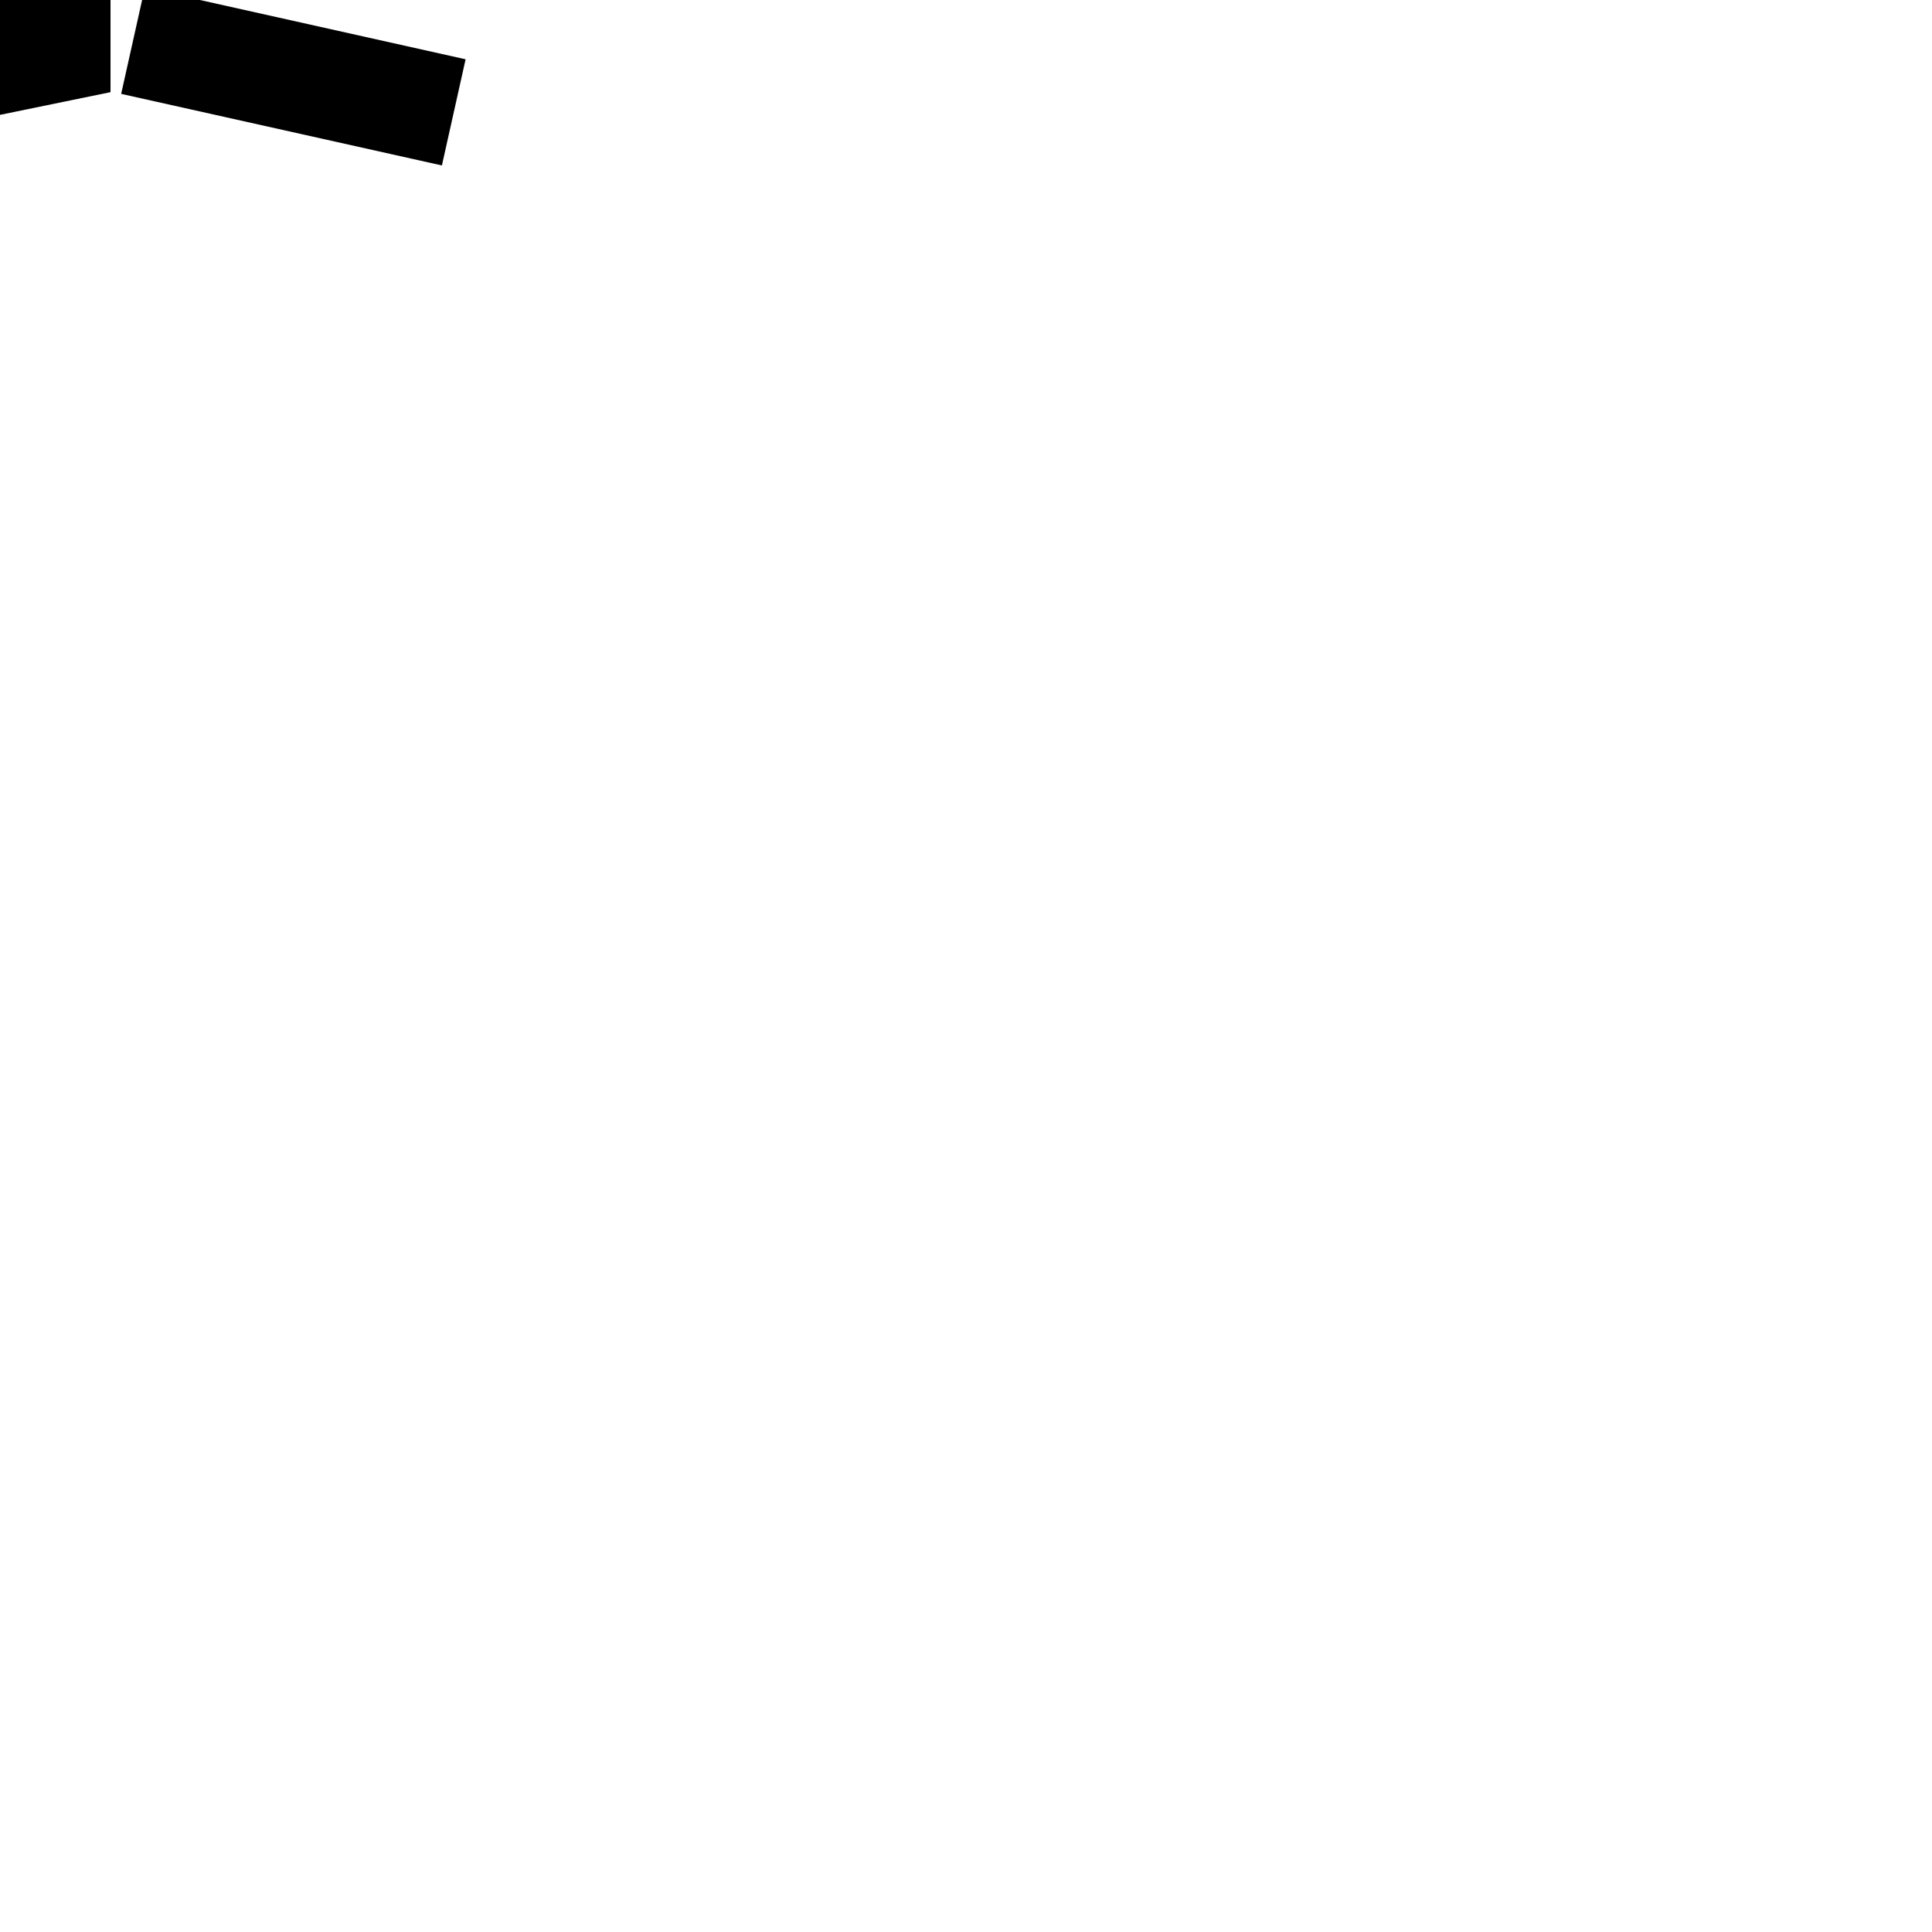
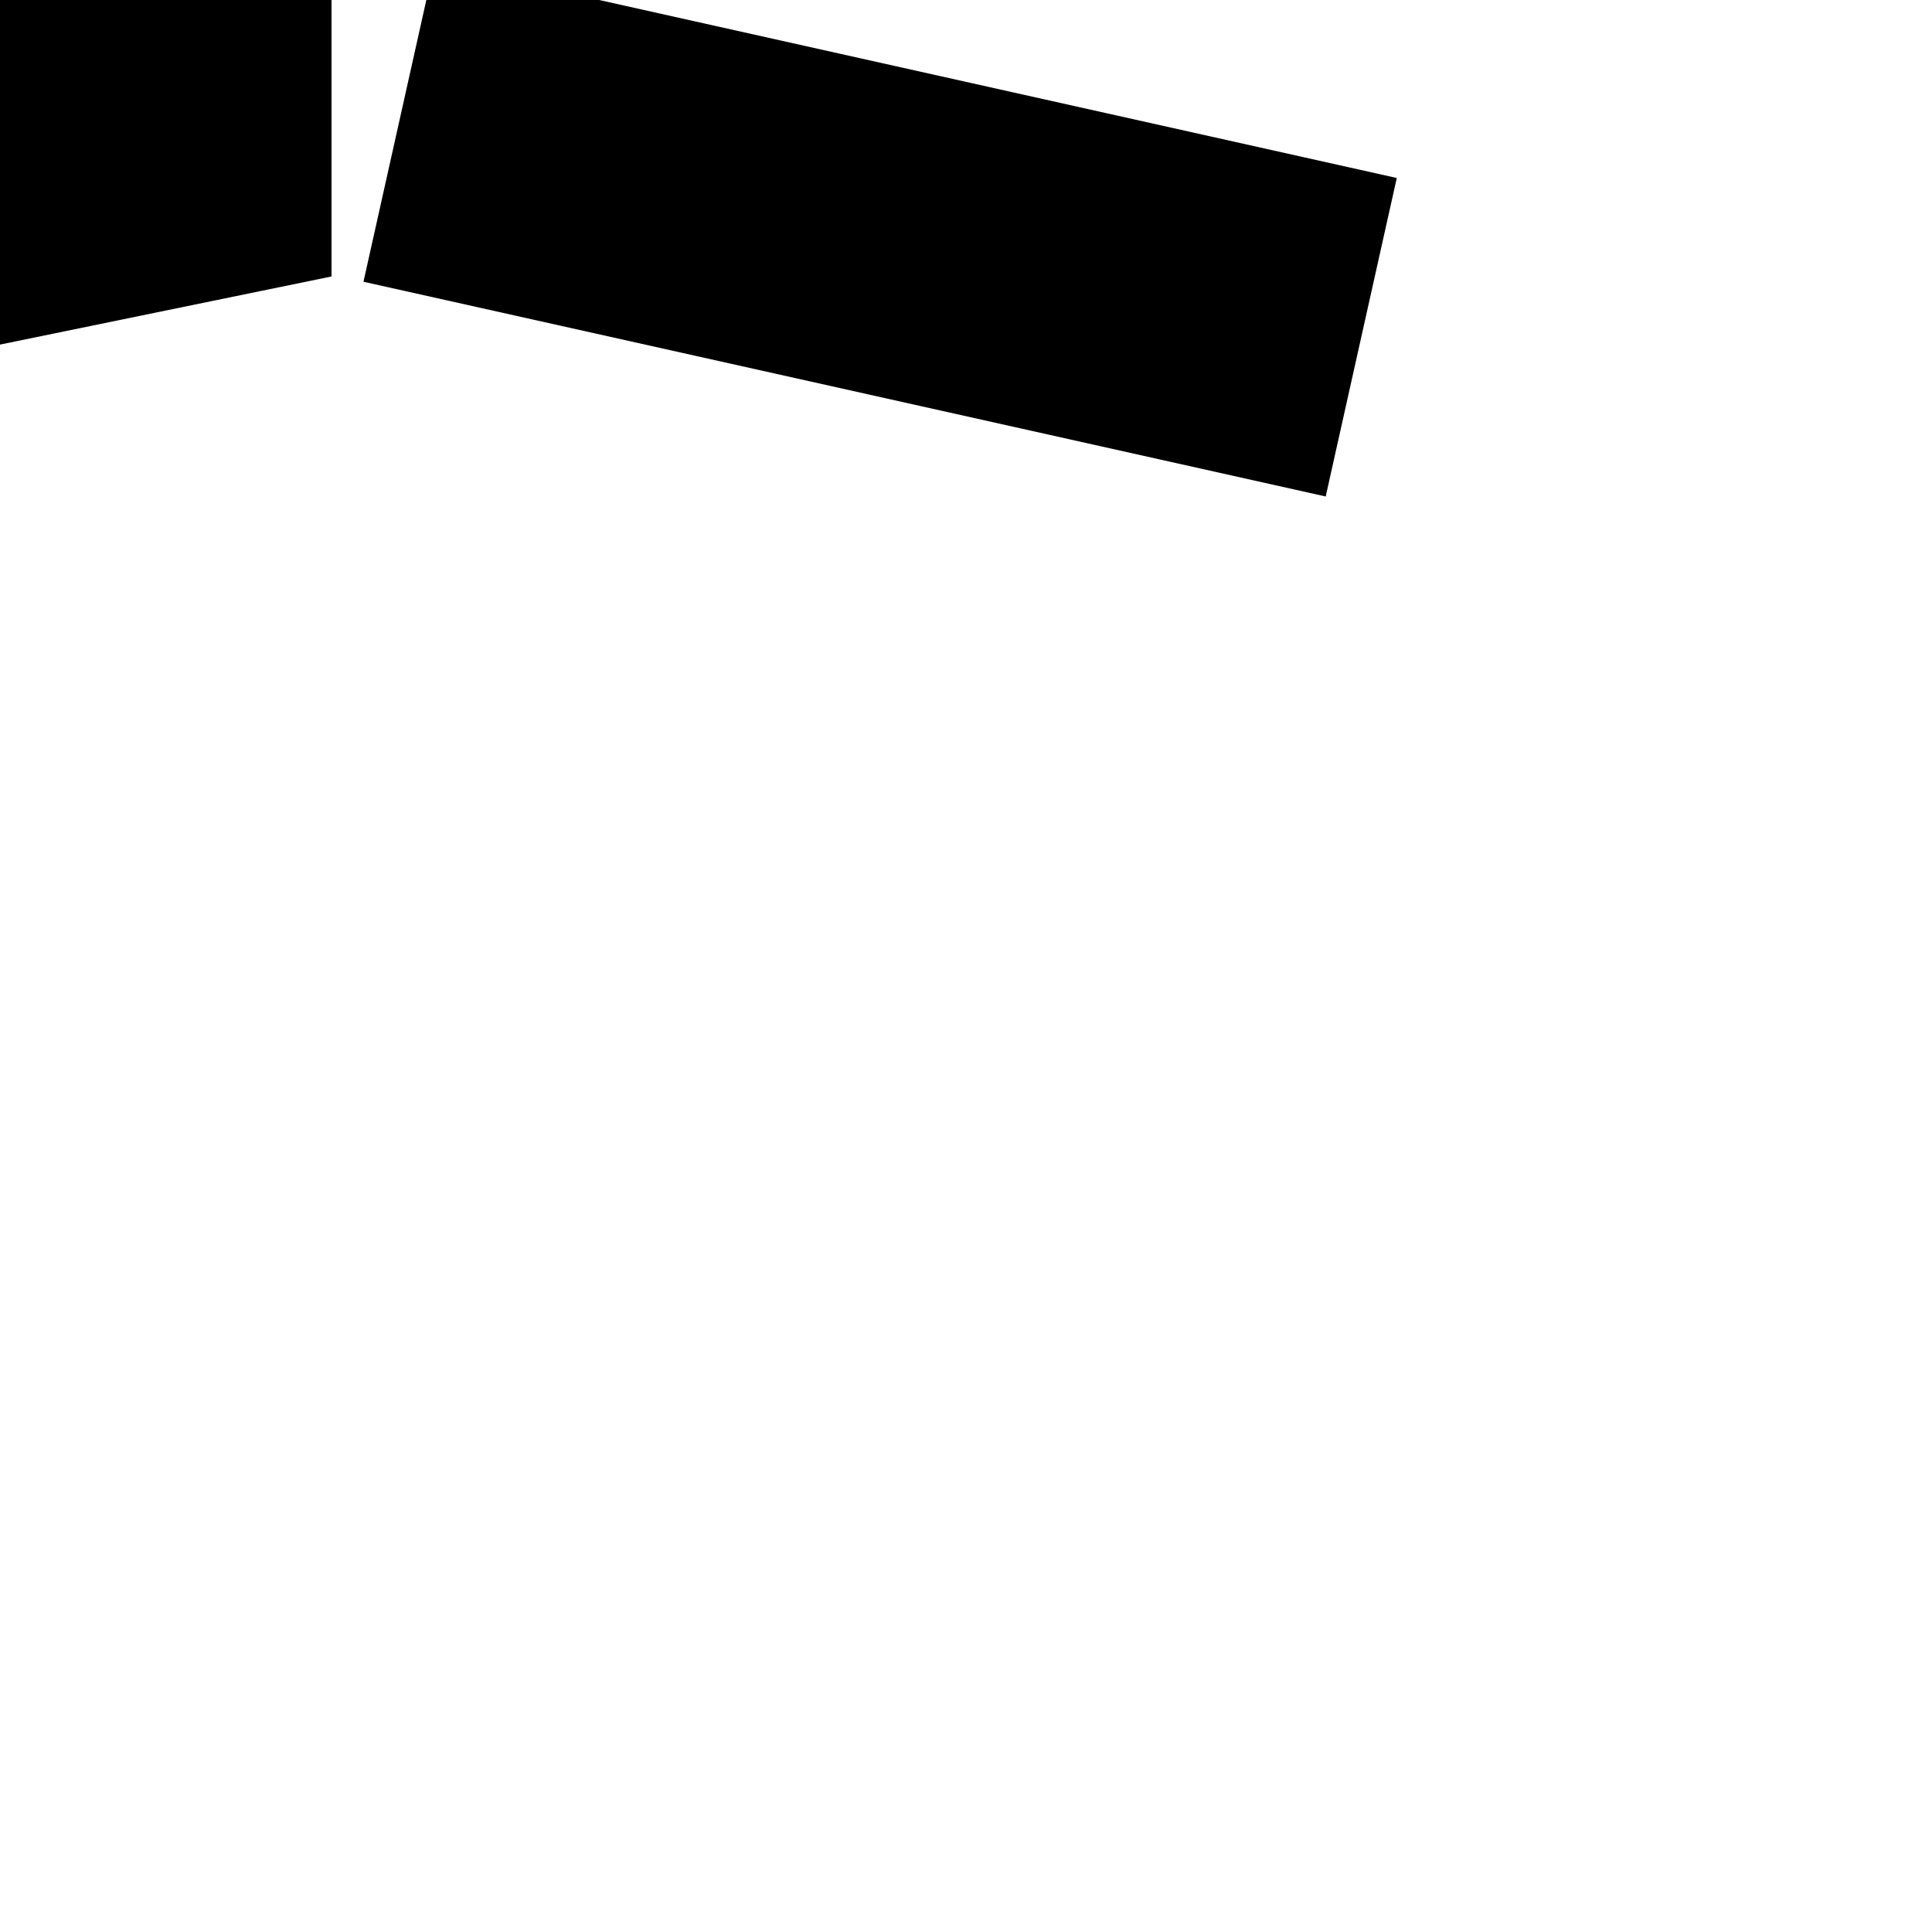
<svg xmlns="http://www.w3.org/2000/svg" version="1.1" id="Calque_1" x="0px" y="0px" viewBox="0 0 1000 1000" style="enable-background:new 0 0 1000 1000;" xml:space="preserve">
-   <rect x="123.7" y="-45.4" transform="matrix(0.2178 -0.976 0.976 0.2178 80.0823 179.208)" width="56.3" height="170.1" />
-   <polygon points="-60,-3 -14.5,-3.4 -44.5,-98.5 -61.6,-98.5 -78.7,-98.5 -108.7,-3.4 -63.2,-3 -63.2,-3 -61.6,-3 " />
-   <rect x="-116.7" y="15.5" transform="matrix(0.7071 -0.7071 0.7071 0.7071 -59.3902 -43.5414)" width="68.9" height="68.9" />
-   <polygon points="57.2,-0.2 57.2,-1.1 57.2,-1.1 57.3,-48.1 -8.3,-61.8 -8.5,-1.1 -8.5,-1.1 -8.5,-0.3 -8.5,0.5 -8.5,0.5 -8.5,61.2   57.2,47.7 57.2,0.6 57.2,0.6 " />
-   <rect x="-241" y="-98.7" width="126" height="126" />
+   <rect x="371.1" y="-136.2" transform="matrix(0.2178 -0.976 0.976 0.2178 240.2337 537.6899)" width="168.9" height="510.3" />
+   <polygon points="-180,-9 -43.5,-10.2 -133.5,-295.5 -184.8,-295.5 -236.1,-295.5 -326.1,-10.2 -189.6,-9 -189.6,-9 -184.8,-9 " />
+   <rect x="-350.1" y="46.6" transform="matrix(0.7071 -0.7071 0.7071 0.7071 -178.2596 -130.555)" width="206.7" height="206.7" />
+   <polygon points="171.6,-0.6 171.6,-3.3 171.6,-3.3 171.9,-144.3 -24.9,-185.4 -25.5,-3.3 -25.5,-3.3 -25.5,-0.9 -25.5,1.5   -25.5,1.5 -25.5,183.6 171.6,143.1 171.6,1.8 171.6,1.8 " />
+   <rect x="-723" y="-296.1" width="378" height="378" />
</svg>
